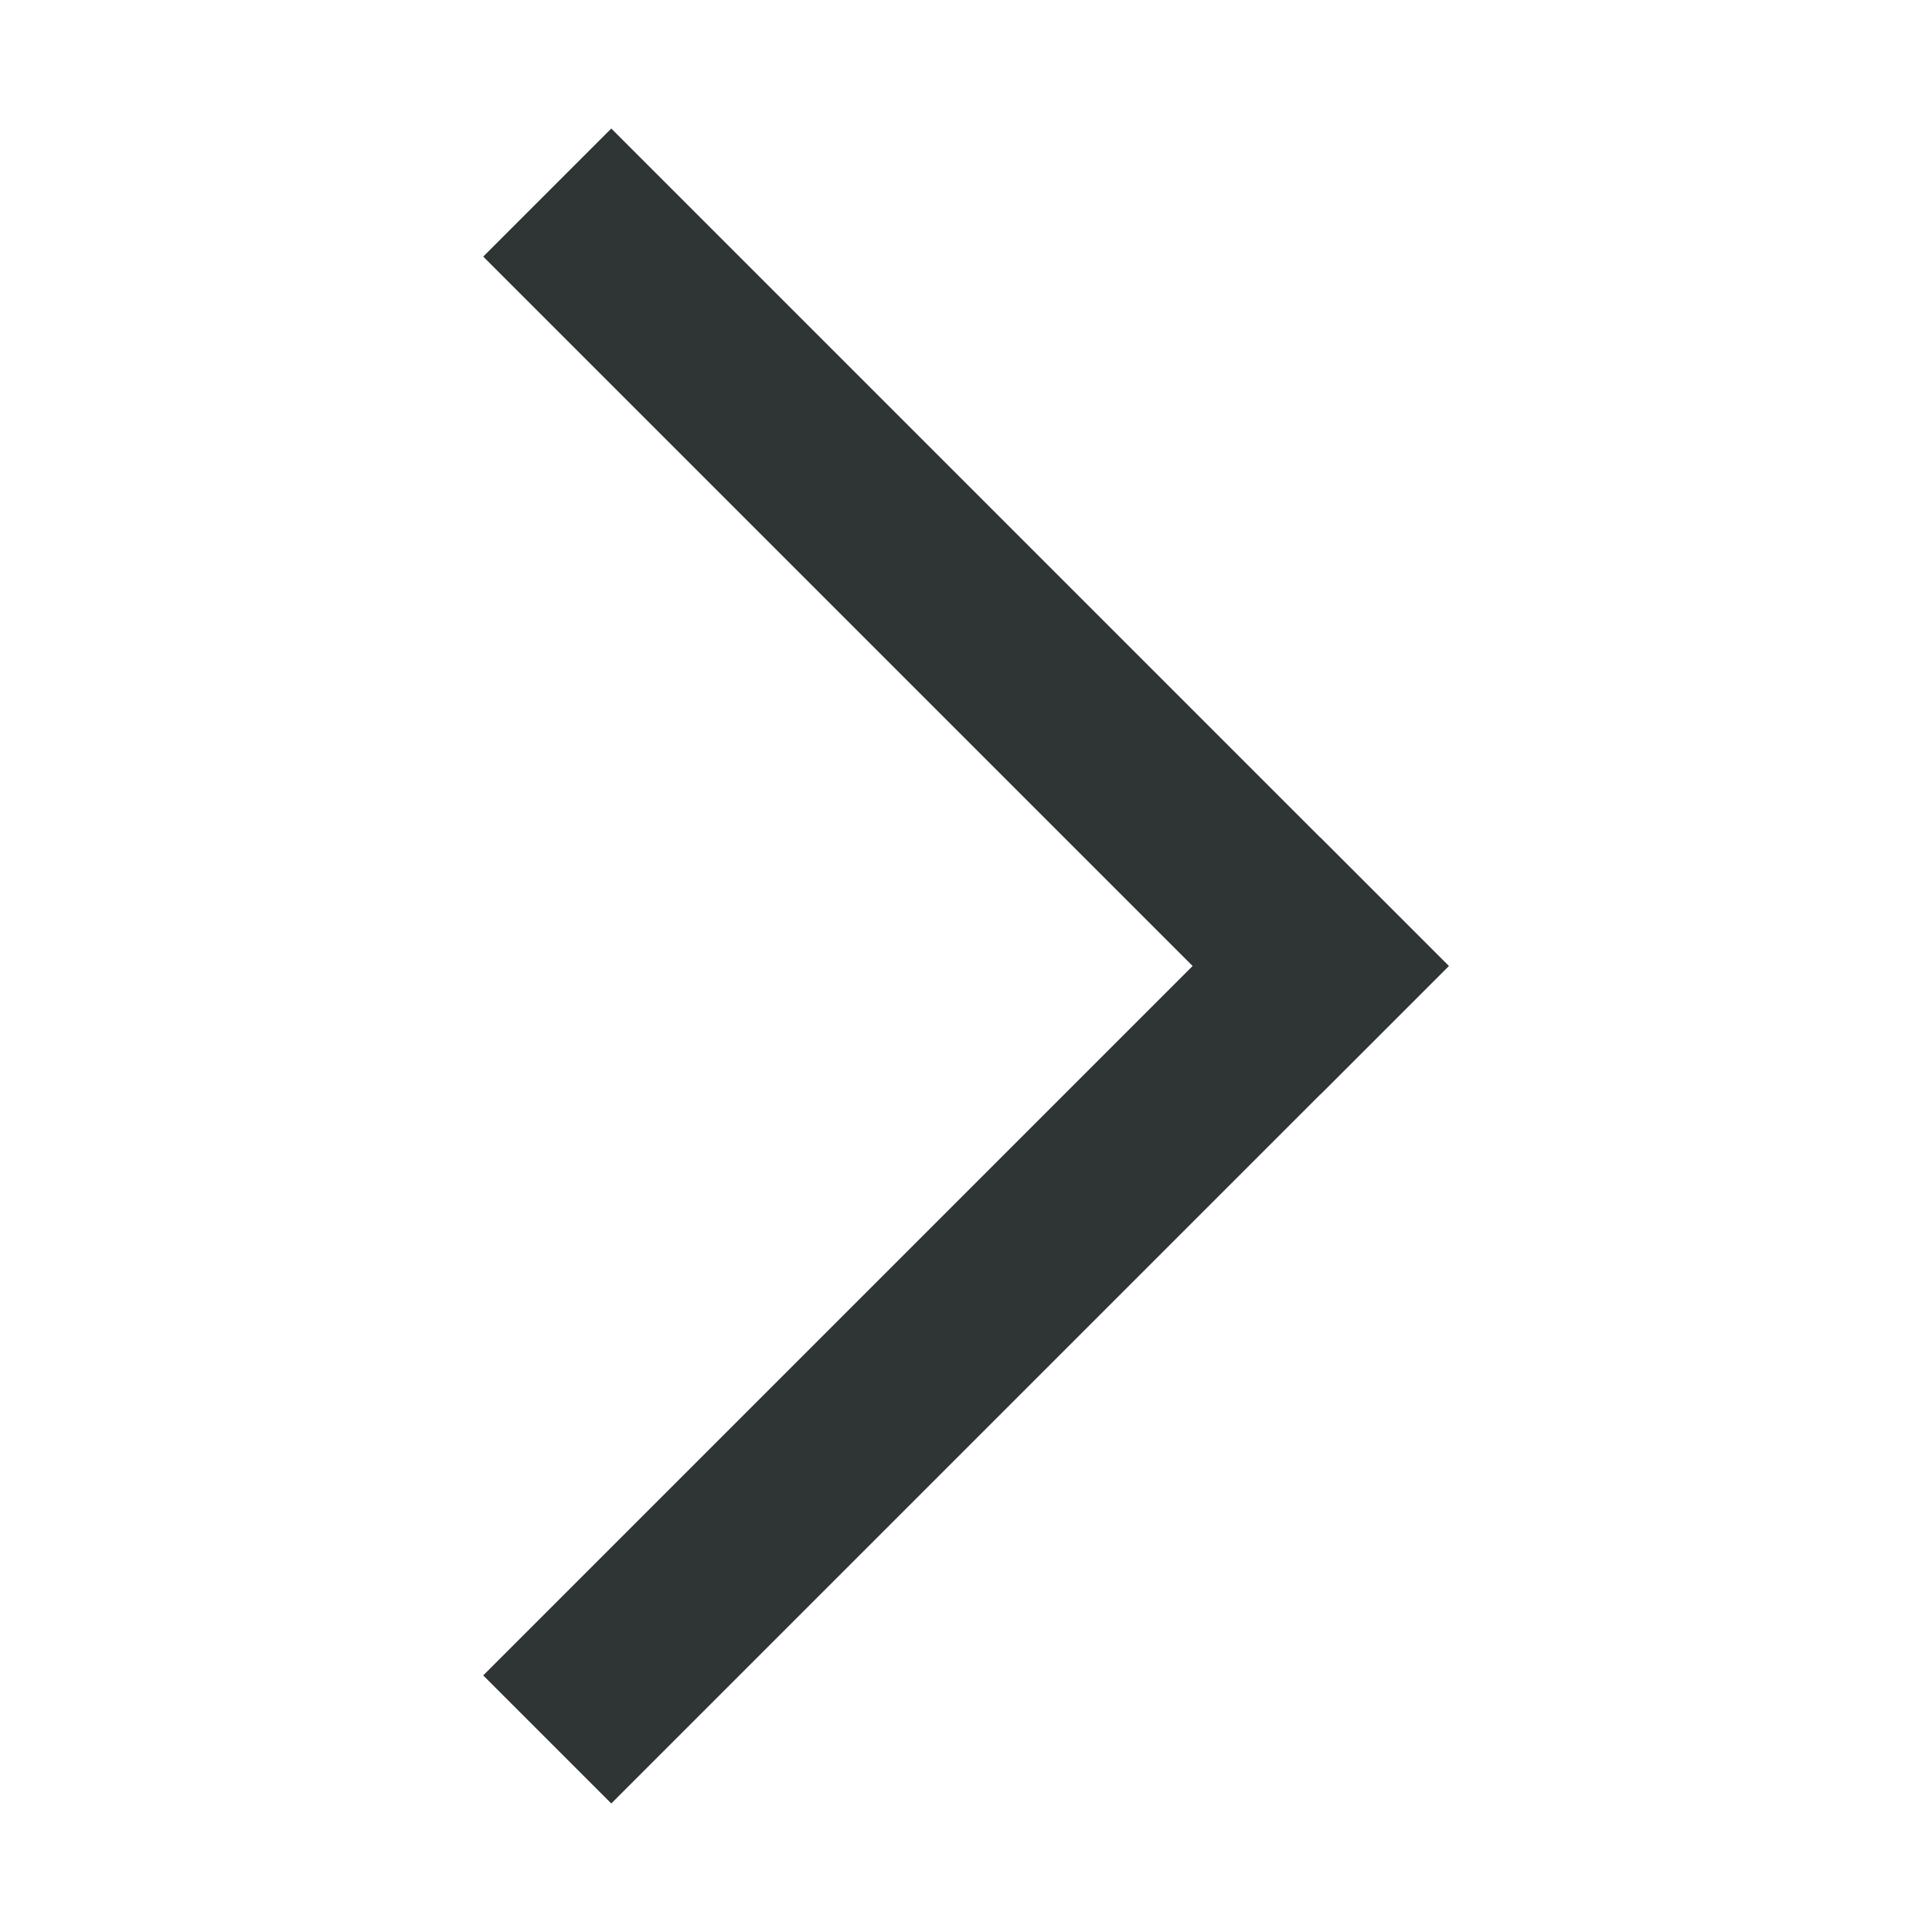
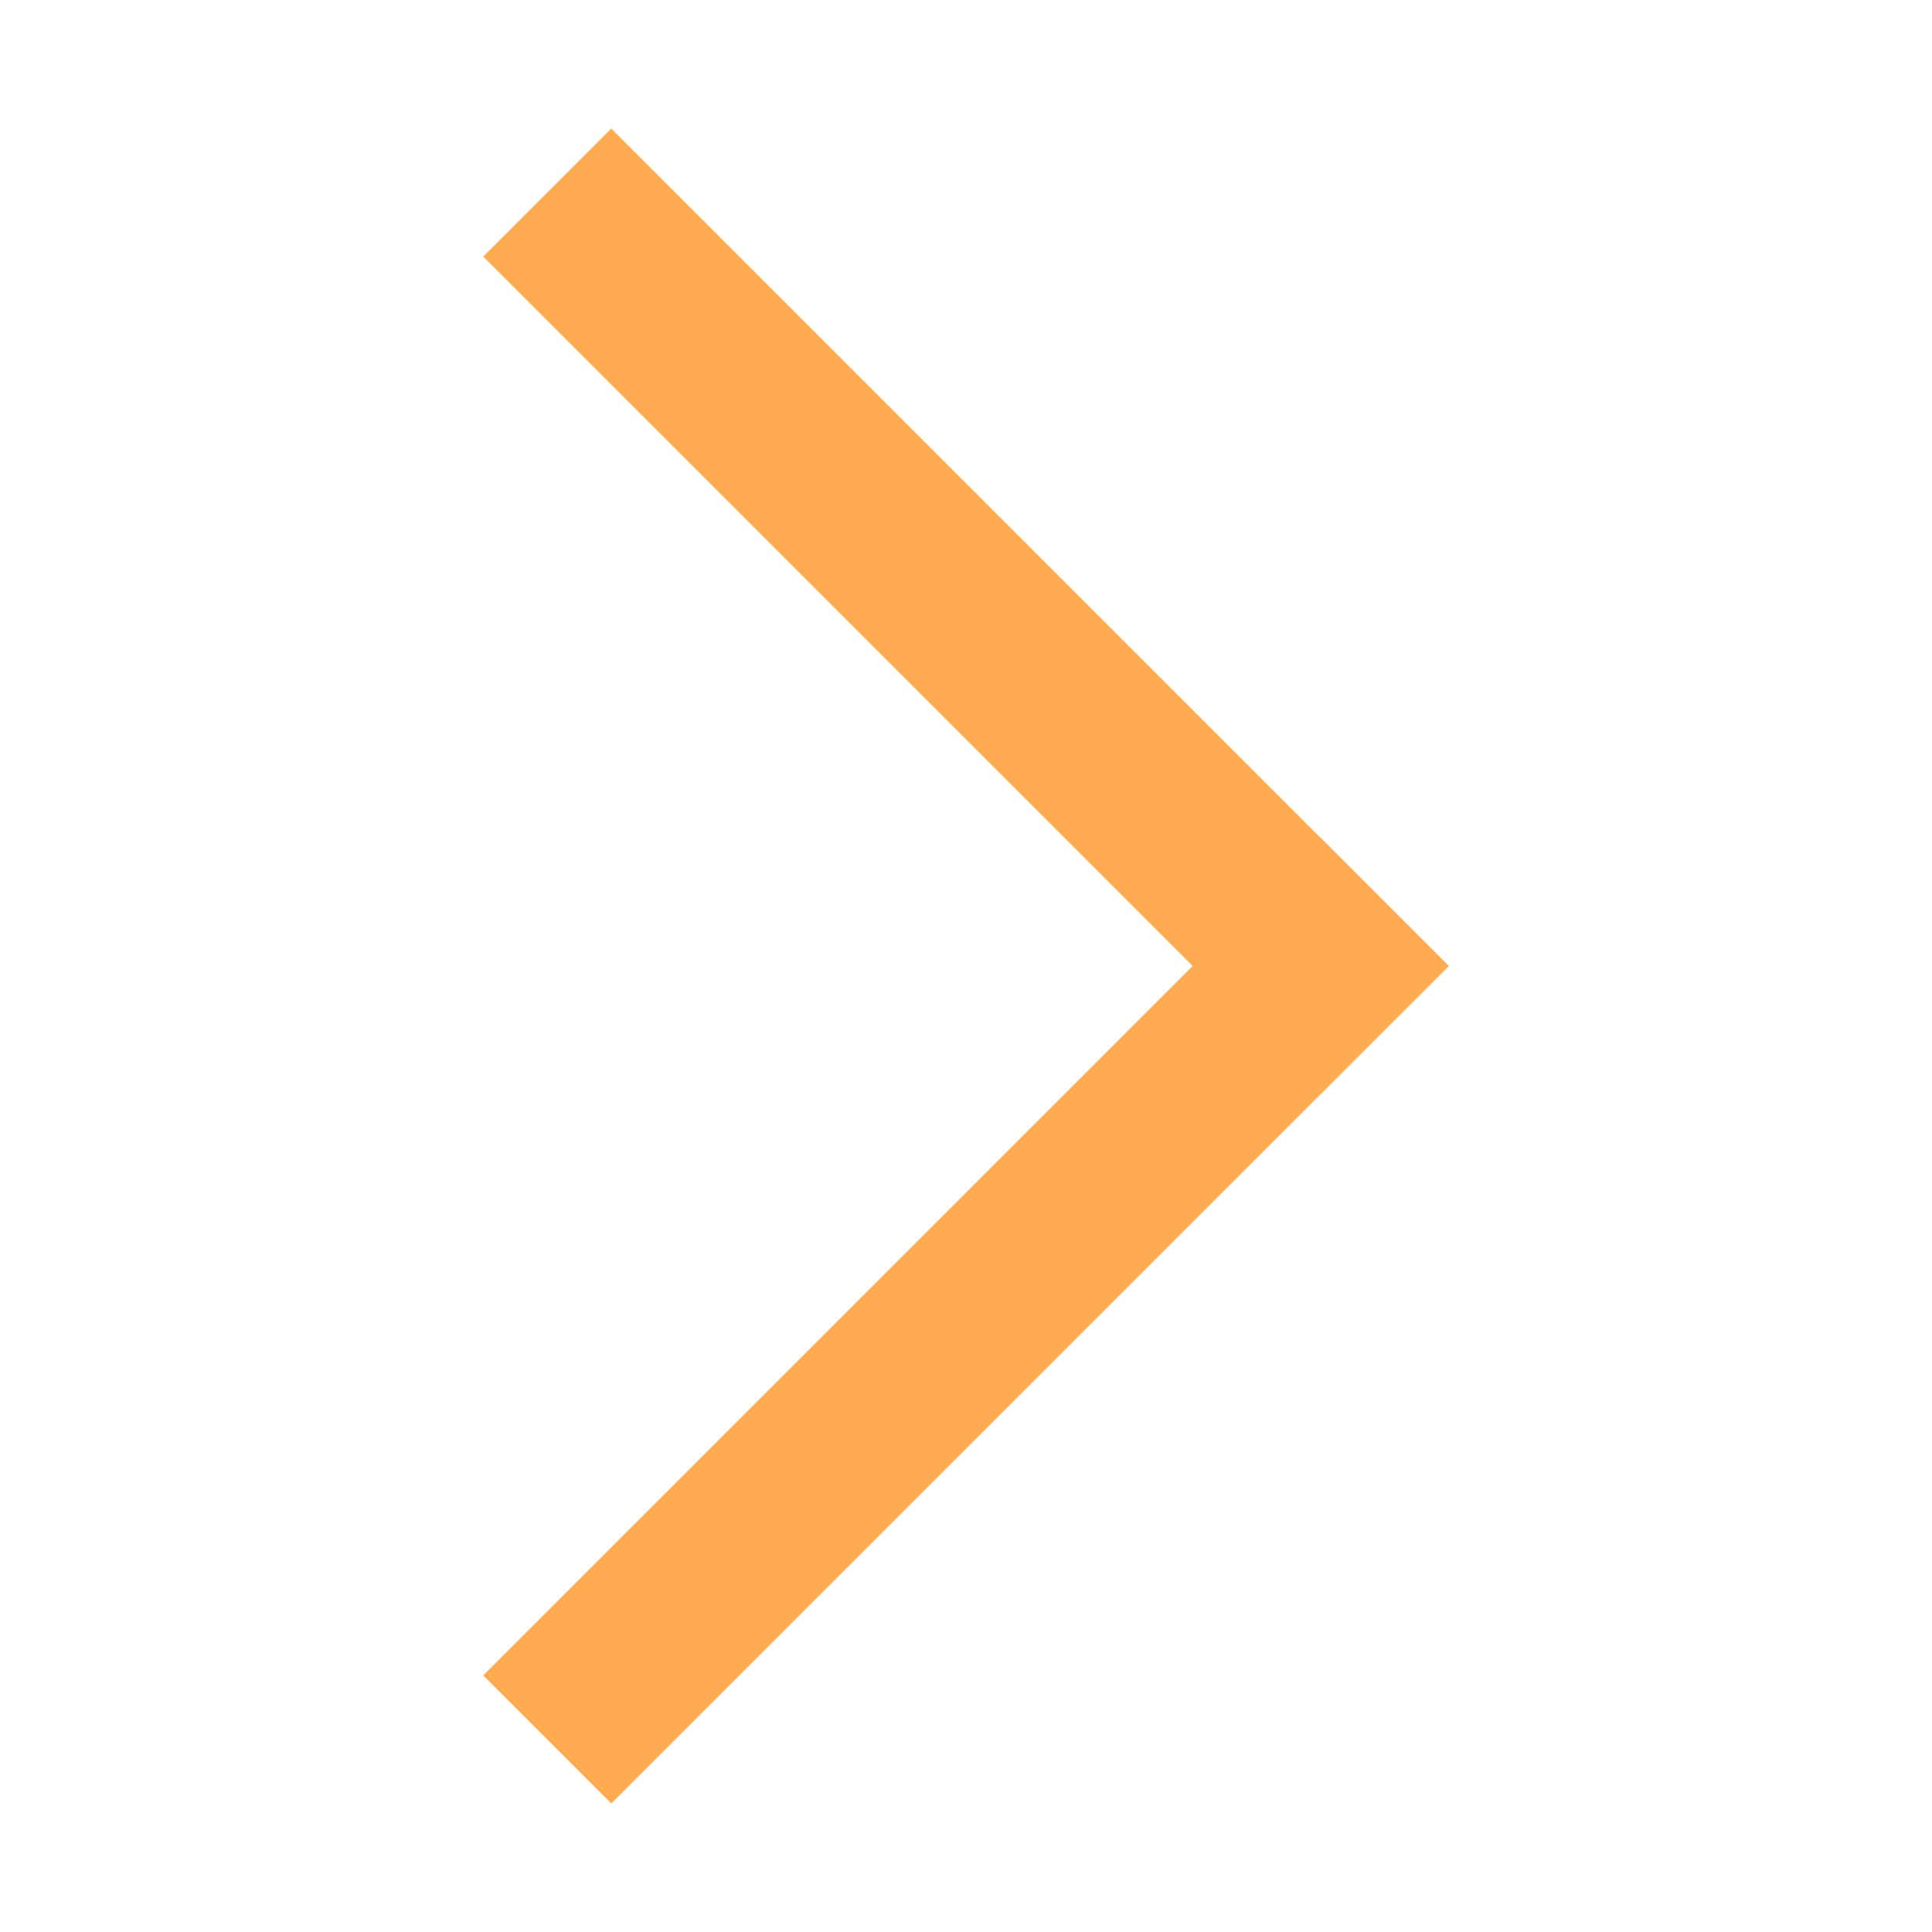
<svg xmlns="http://www.w3.org/2000/svg" height="128px" id="Layer_1" style="enable-background:new 0 0 128 128;" version="1.1" viewBox="0 0 128 128" width="128px" xml:space="preserve">
  <g>
-     <line style="fill:none;stroke:#2F3435;stroke-width:12;stroke-linecap:square;stroke-miterlimit:10;" x1="40.5" x2="87.5" y1="17" y2="64" />
-     <line style="fill:none;stroke:#2F3435;stroke-width:12;stroke-linecap:square;stroke-miterlimit:10;" x1="87.5" x2="40.5" y1="64" y2="111" />
+     <line style="fill:none;stroke:#ffab52;stroke-width:12;stroke-linecap:square;stroke-miterlimit:10;" x1="40.5" x2="87.5" y1="17" y2="64" />
+     <line style="fill:none;stroke:#ffab52;stroke-width:12;stroke-linecap:square;stroke-miterlimit:10;" x1="87.5" x2="40.5" y1="64" y2="111" />
  </g>
</svg>
